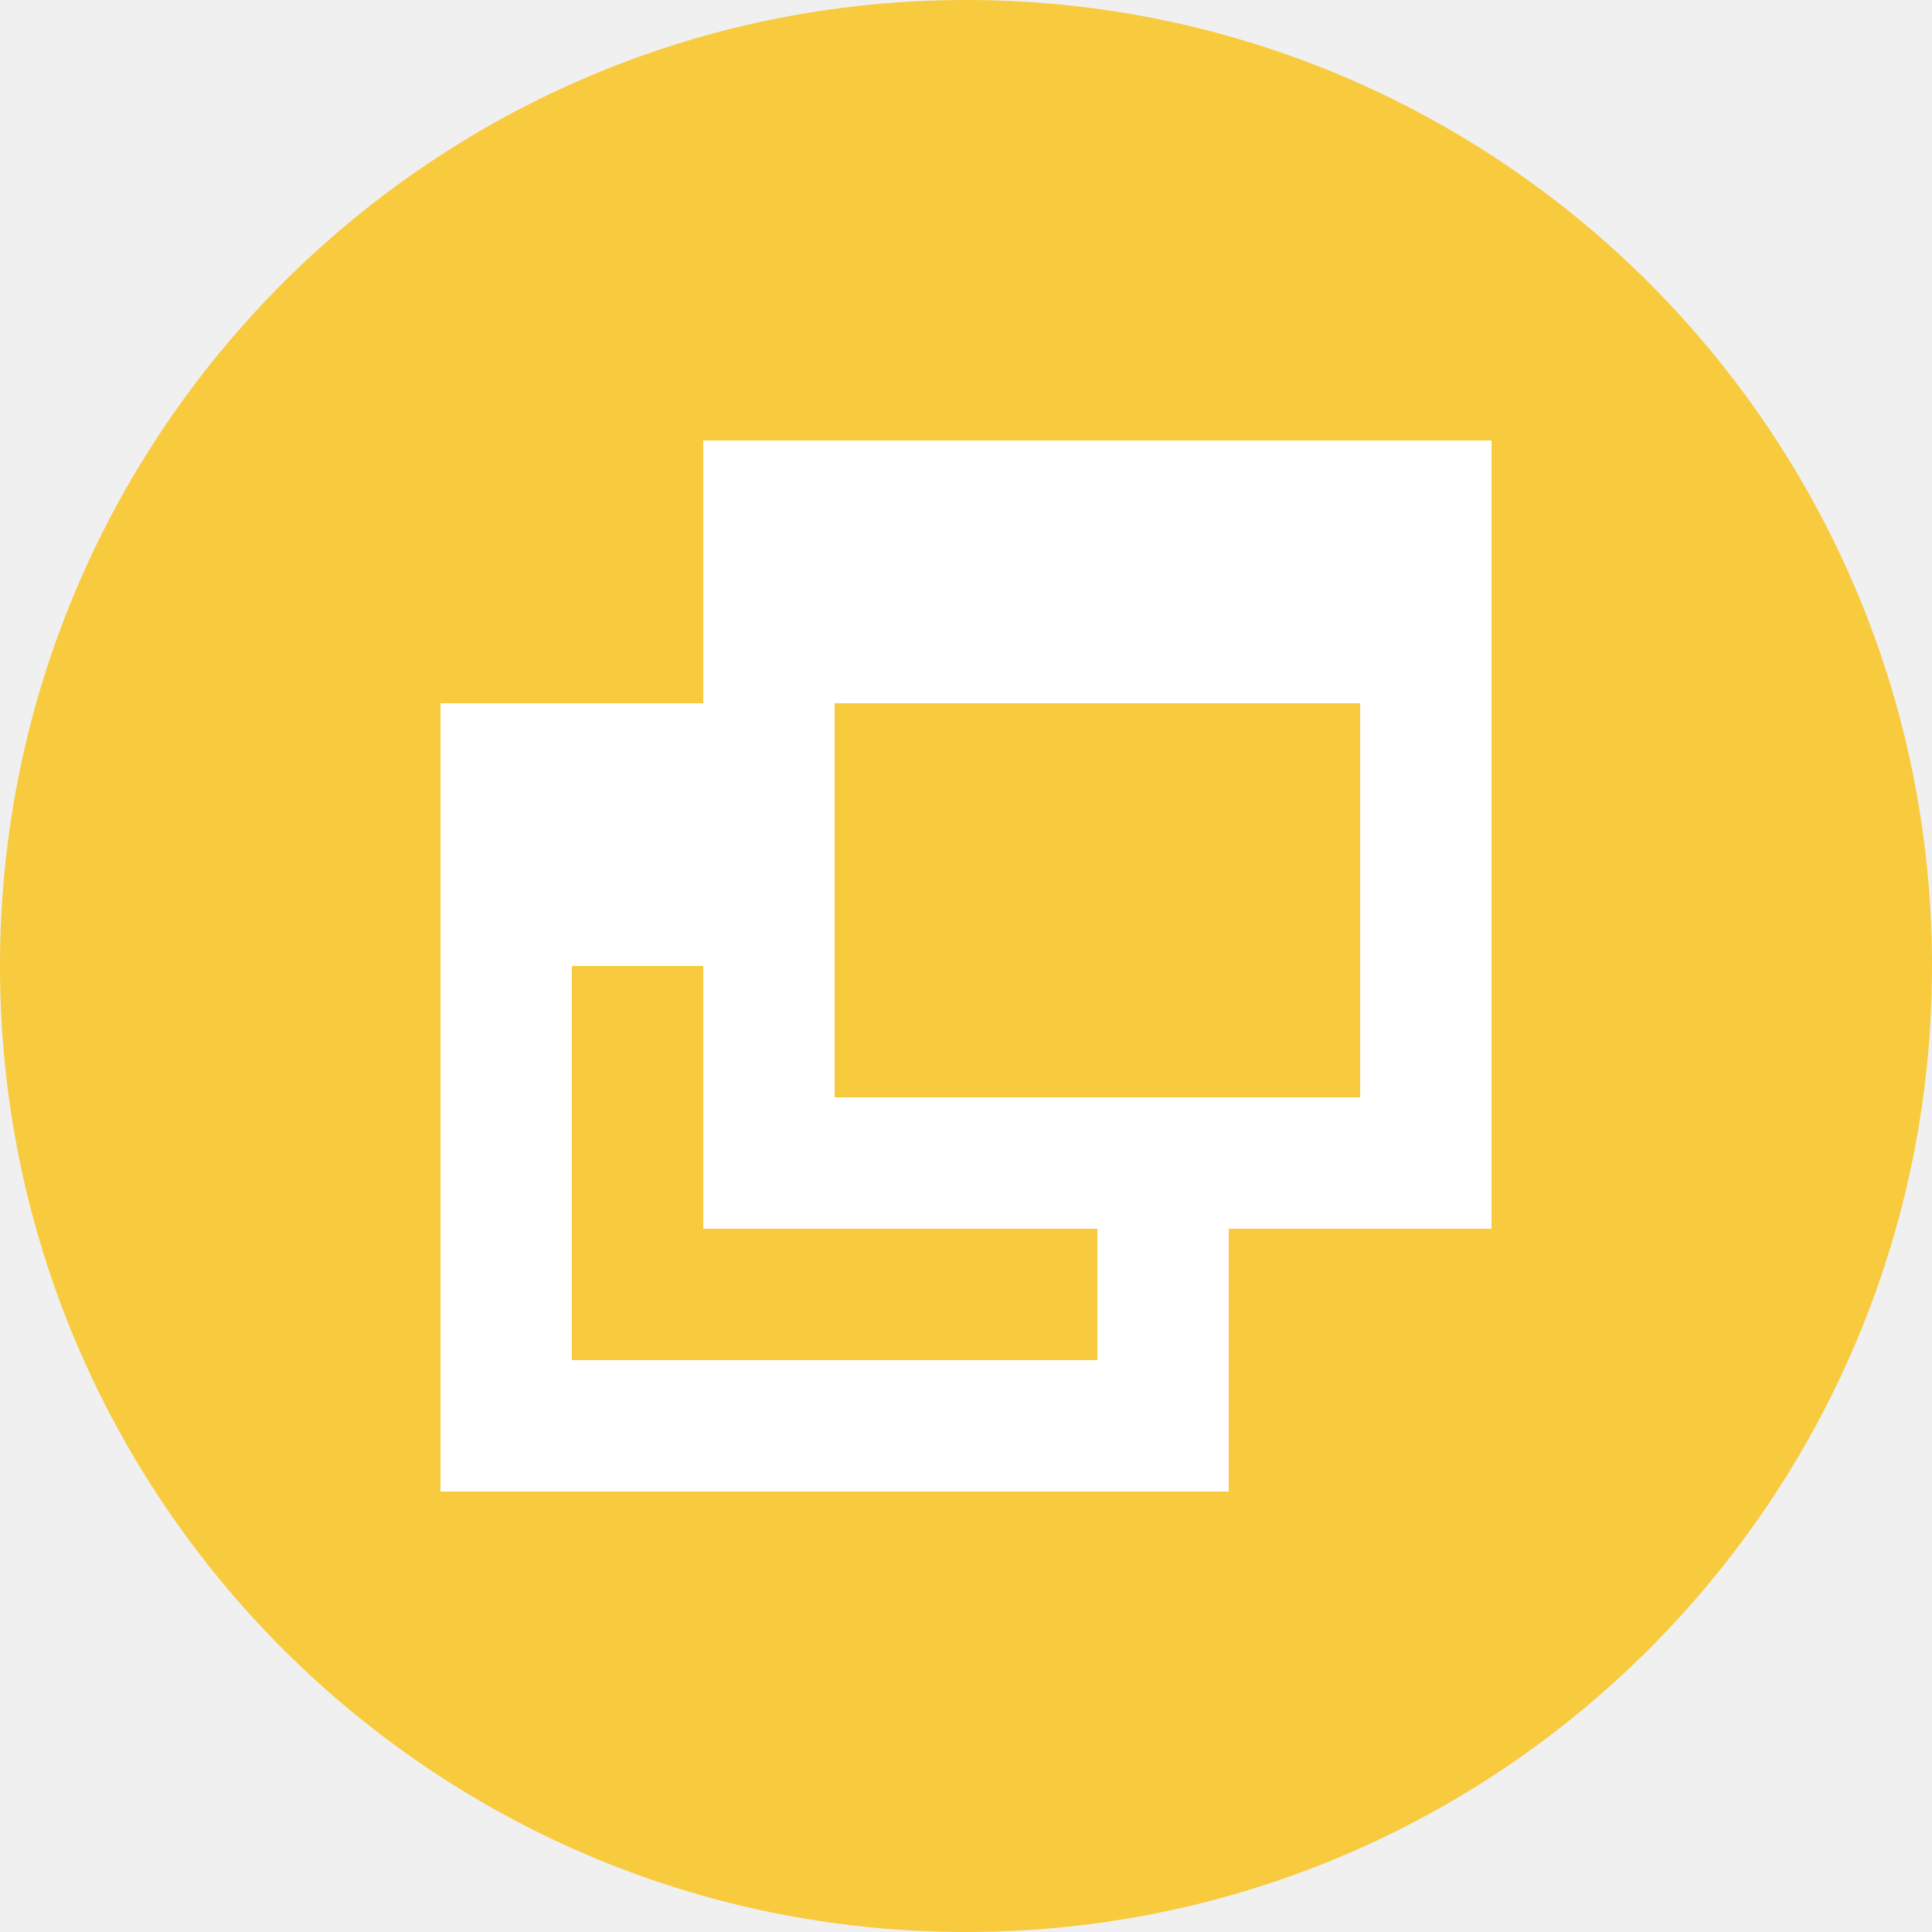
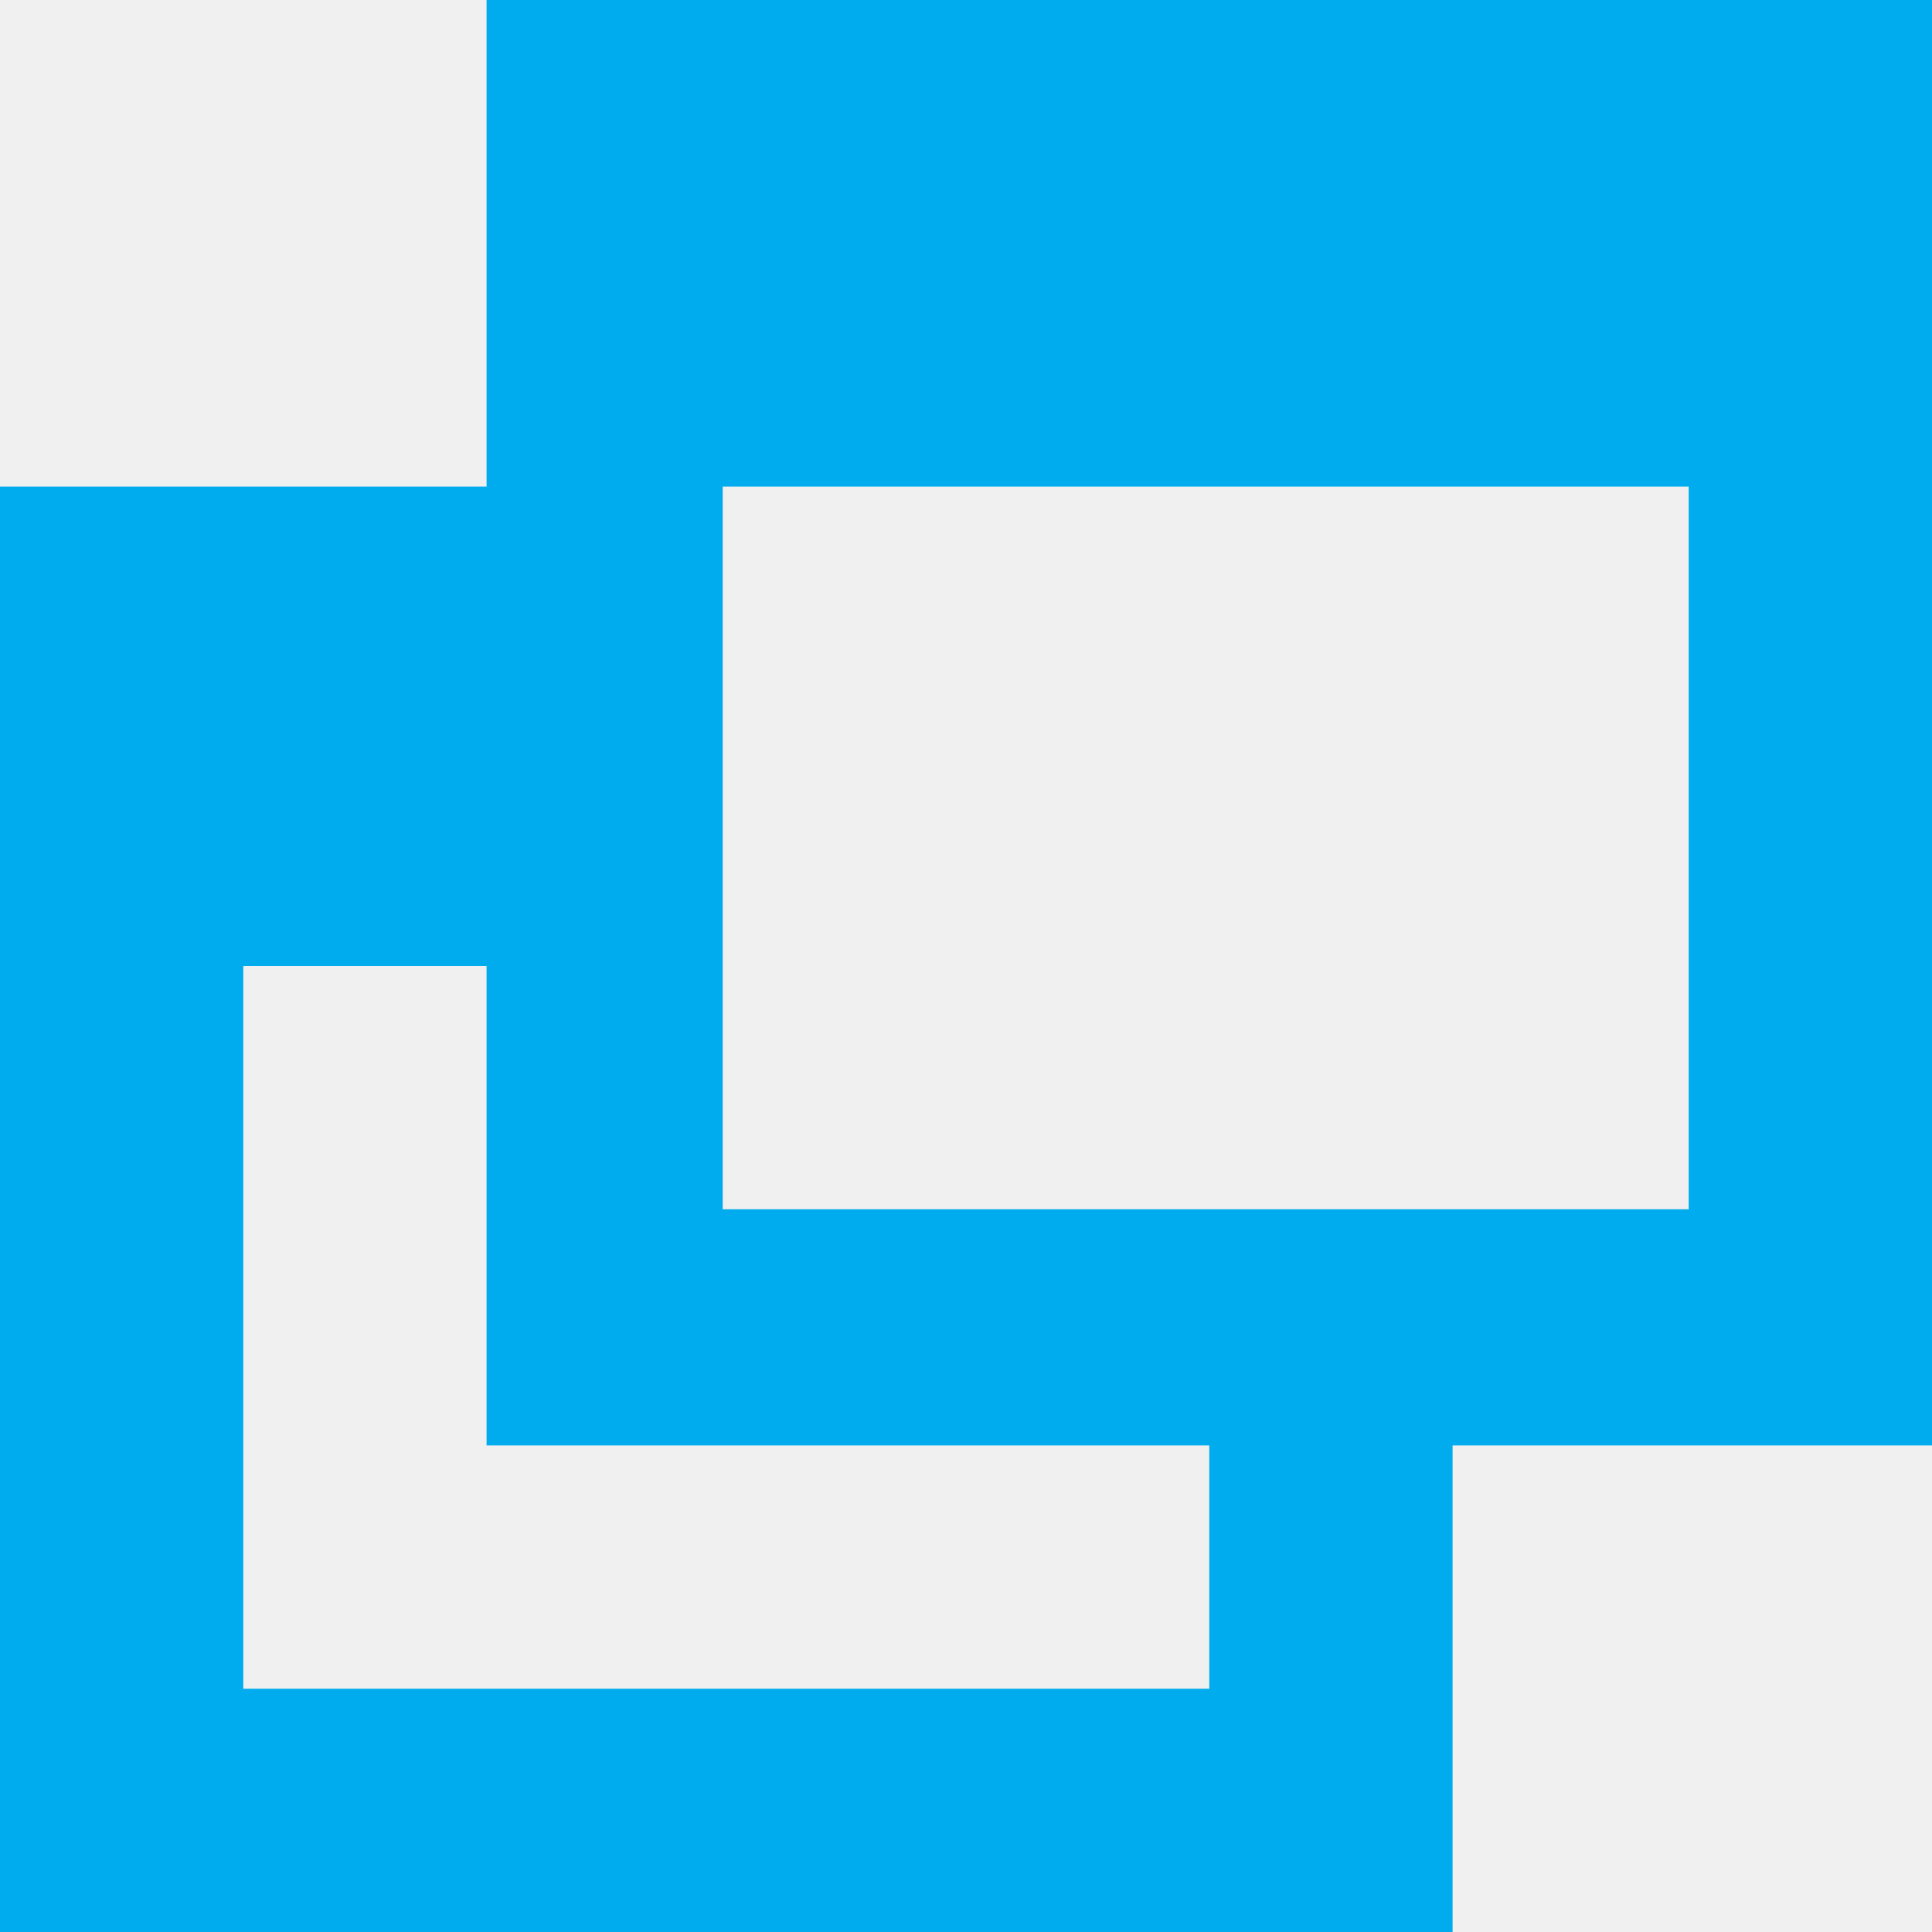
- <svg xmlns="http://www.w3.org/2000/svg" version="1.1" id="Layer_1" x="0px" y="0px" viewBox="0 0 50 50" style="enable-background:new 0 0 50 50;" xml:space="preserve">
+ <svg xmlns="http://www.w3.org/2000/svg" version="1.1" id="Layer_1" x="0px" y="0px" viewBox="0 0 27 27" style="enable-background:new 0 0 27 27;" xml:space="preserve">
  <style type="text/css">
- 	.Drop_x0020_Shadow{fill:none;}
- 	.Round_x0020_Corners_x0020_2_x0020_pt{fill:#FFFFFF;stroke:#231F20;stroke-miterlimit:10;}
- 	.Live_x0020_Reflect_x0020_X{fill:none;}
- 	.Bevel_x0020_Soft{fill:url(#SVGID_1_);}
- 	.Dusk{fill:#FFFFFF;}
- 	.Foliage_GS{fill:#FFDD00;}
- 	.Pompadour_GS{fill-rule:evenodd;clip-rule:evenodd;fill:#44ACE1;}
- 	.st0{fill:#F8CA3D;}
- 	.st1{fill:#FFFFFF;}
+ 		.st0{fill:rgb(0, 172, 237);}
</style>
-   <linearGradient id="SVGID_1_" gradientUnits="userSpaceOnUse" x1="0" y1="0" x2="0.707" y2="0.707">
-     <stop offset="0" style="stop-color:#DEDFE3" />
-     <stop offset="0.178" style="stop-color:#DADBDF" />
-     <stop offset="0.361" style="stop-color:#CECFD3" />
-     <stop offset="0.546" style="stop-color:#B9BCBF" />
-     <stop offset="0.732" style="stop-color:#9CA0A2" />
-     <stop offset="0.918" style="stop-color:#787D7E" />
-     <stop offset="1" style="stop-color:#656B6C" />
-   </linearGradient>
-   <circle class="st0" cx="25" cy="25" r="25" />
  <g>
-     <path class="st1" d="M38.6,11.4H18.2v6.8h-6.8v20.4h20.4v-6.8h6.8V11.4z M28.4,35.2H14.8V25h3.4v6.8h10.2V35.2z M35.2,28.4H21.6   V18.2h13.6V28.4z M35.2,28.4" />
+     <path class="st0" d="M27,0H6.8v6.8H0V27h20.3v-6.8H27V0z M16.9,23.6H3.4V13.5h3.4v6.7h10.1C16.9,20.3,16.9,23.6,16.9,23.6z    M23.6,16.9H10.1V6.8h13.5V16.9z" />
  </g>
</svg>
